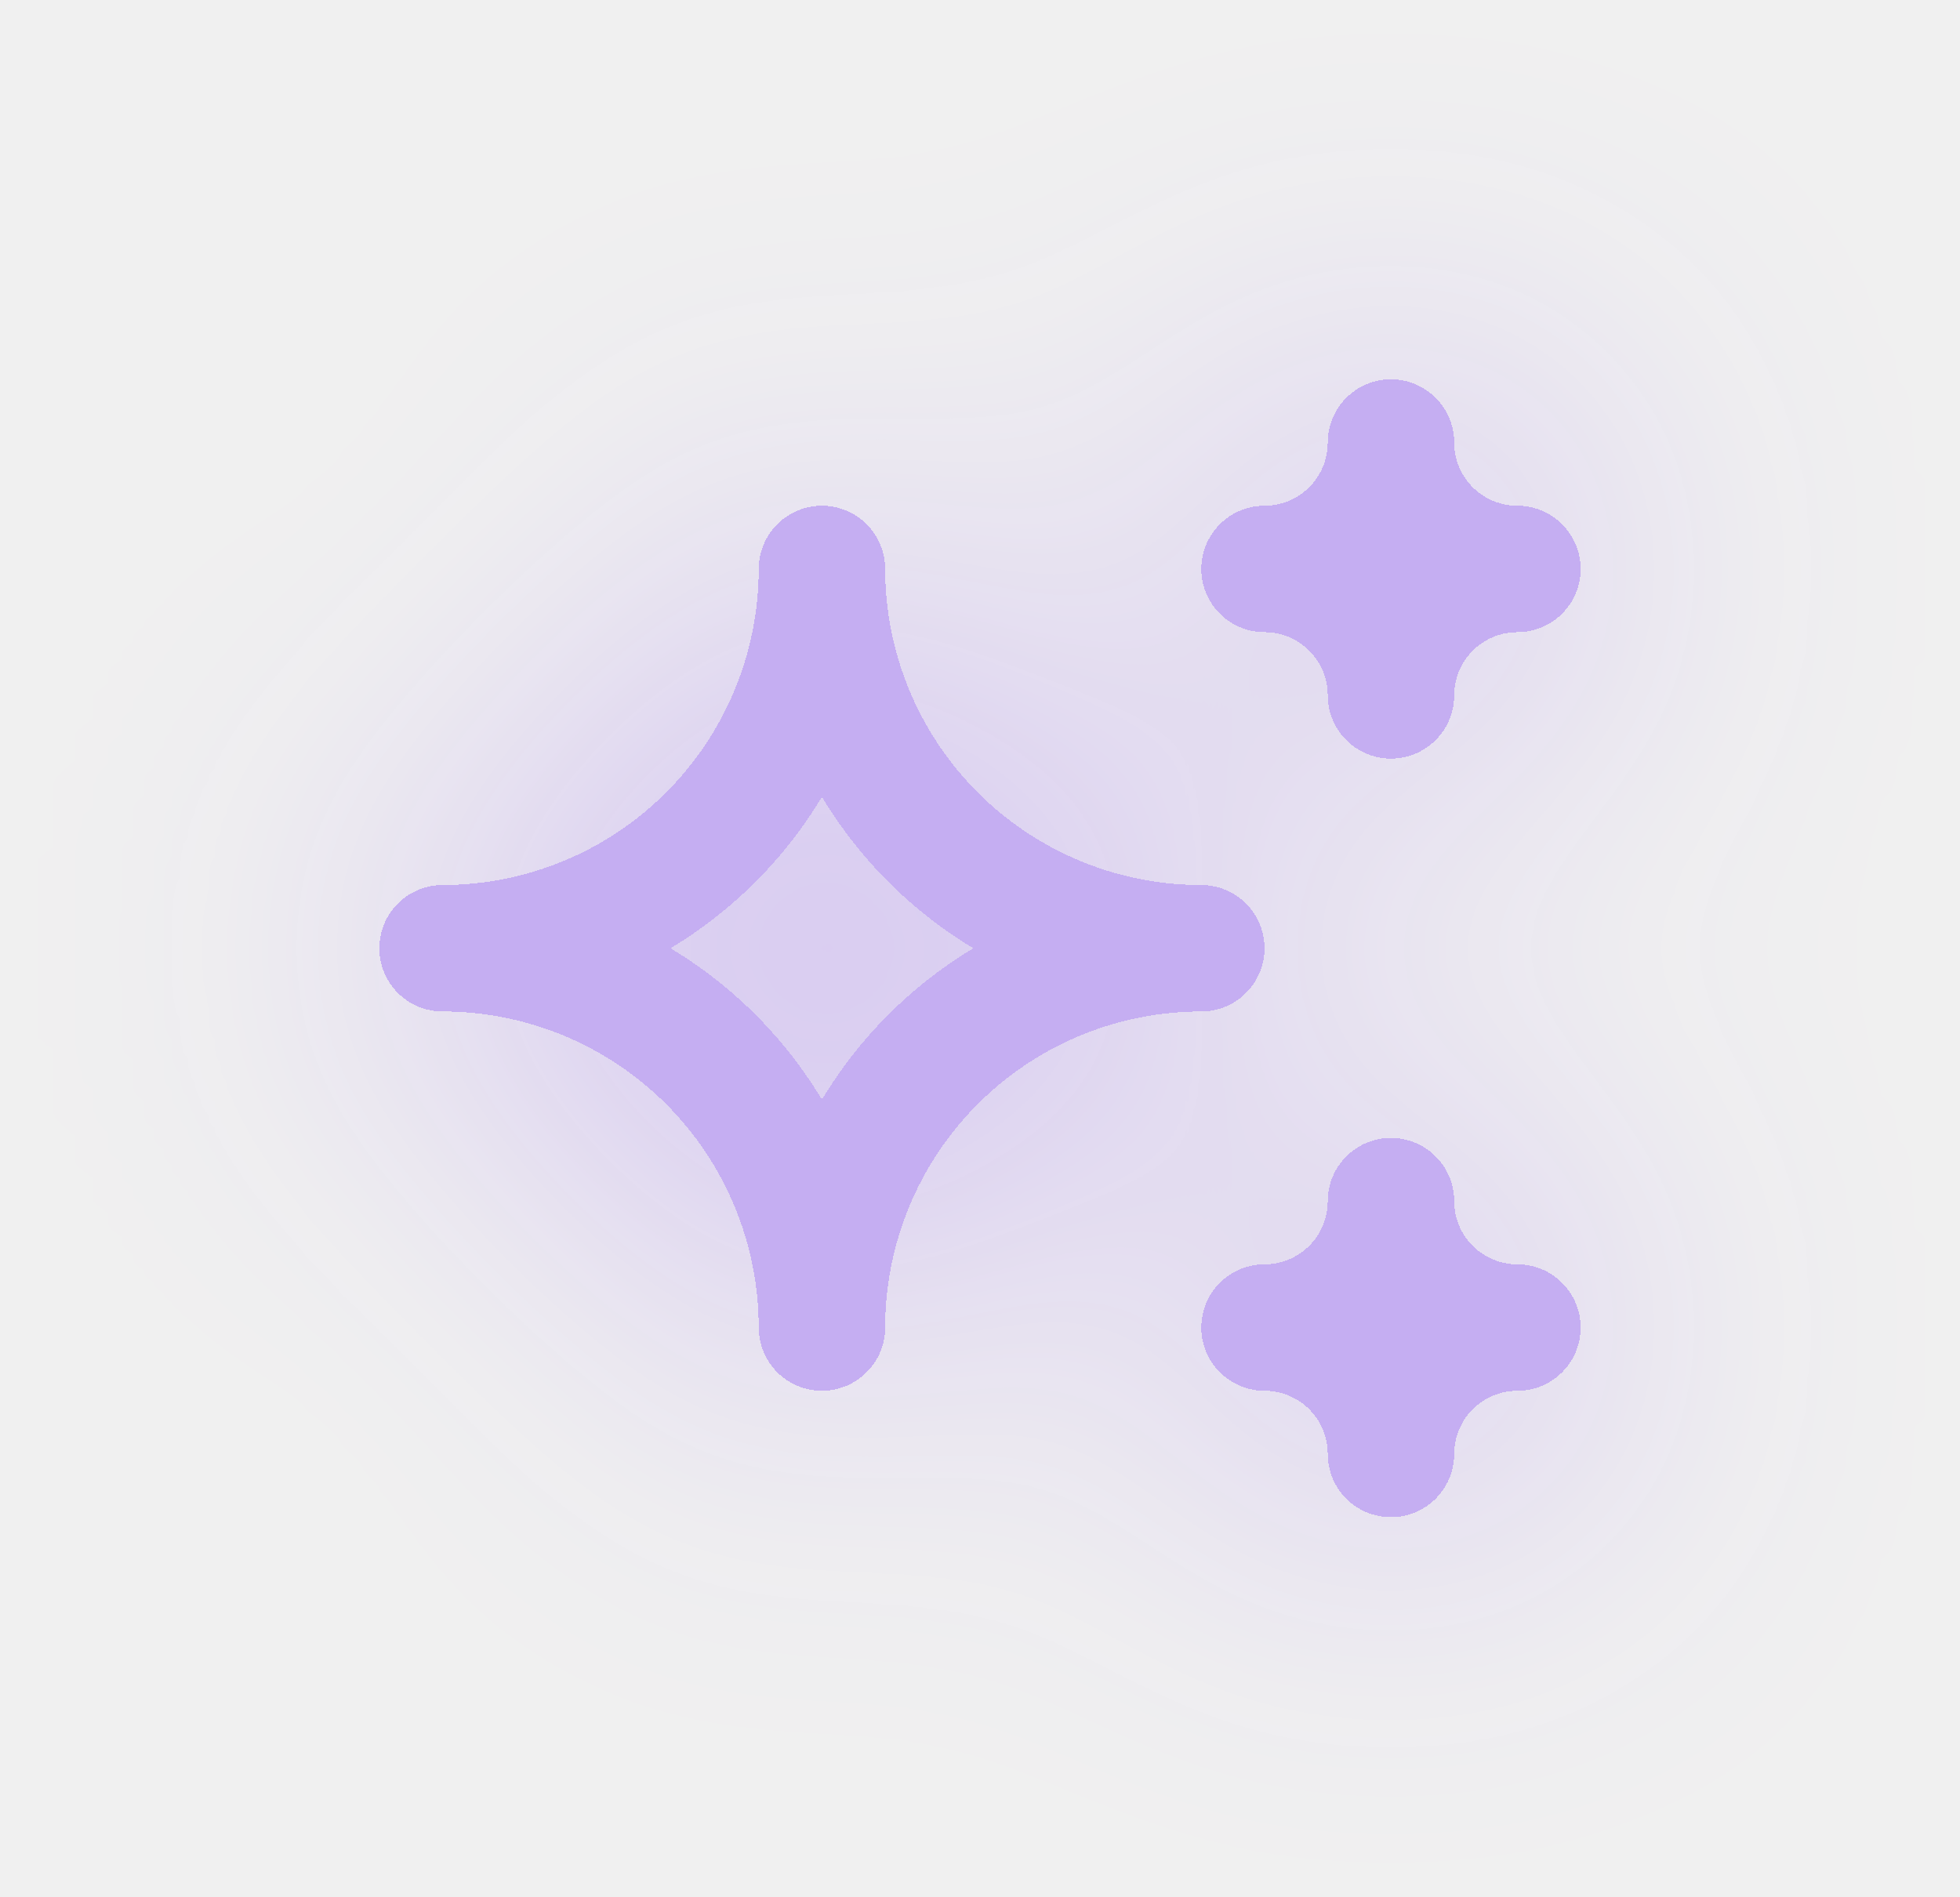
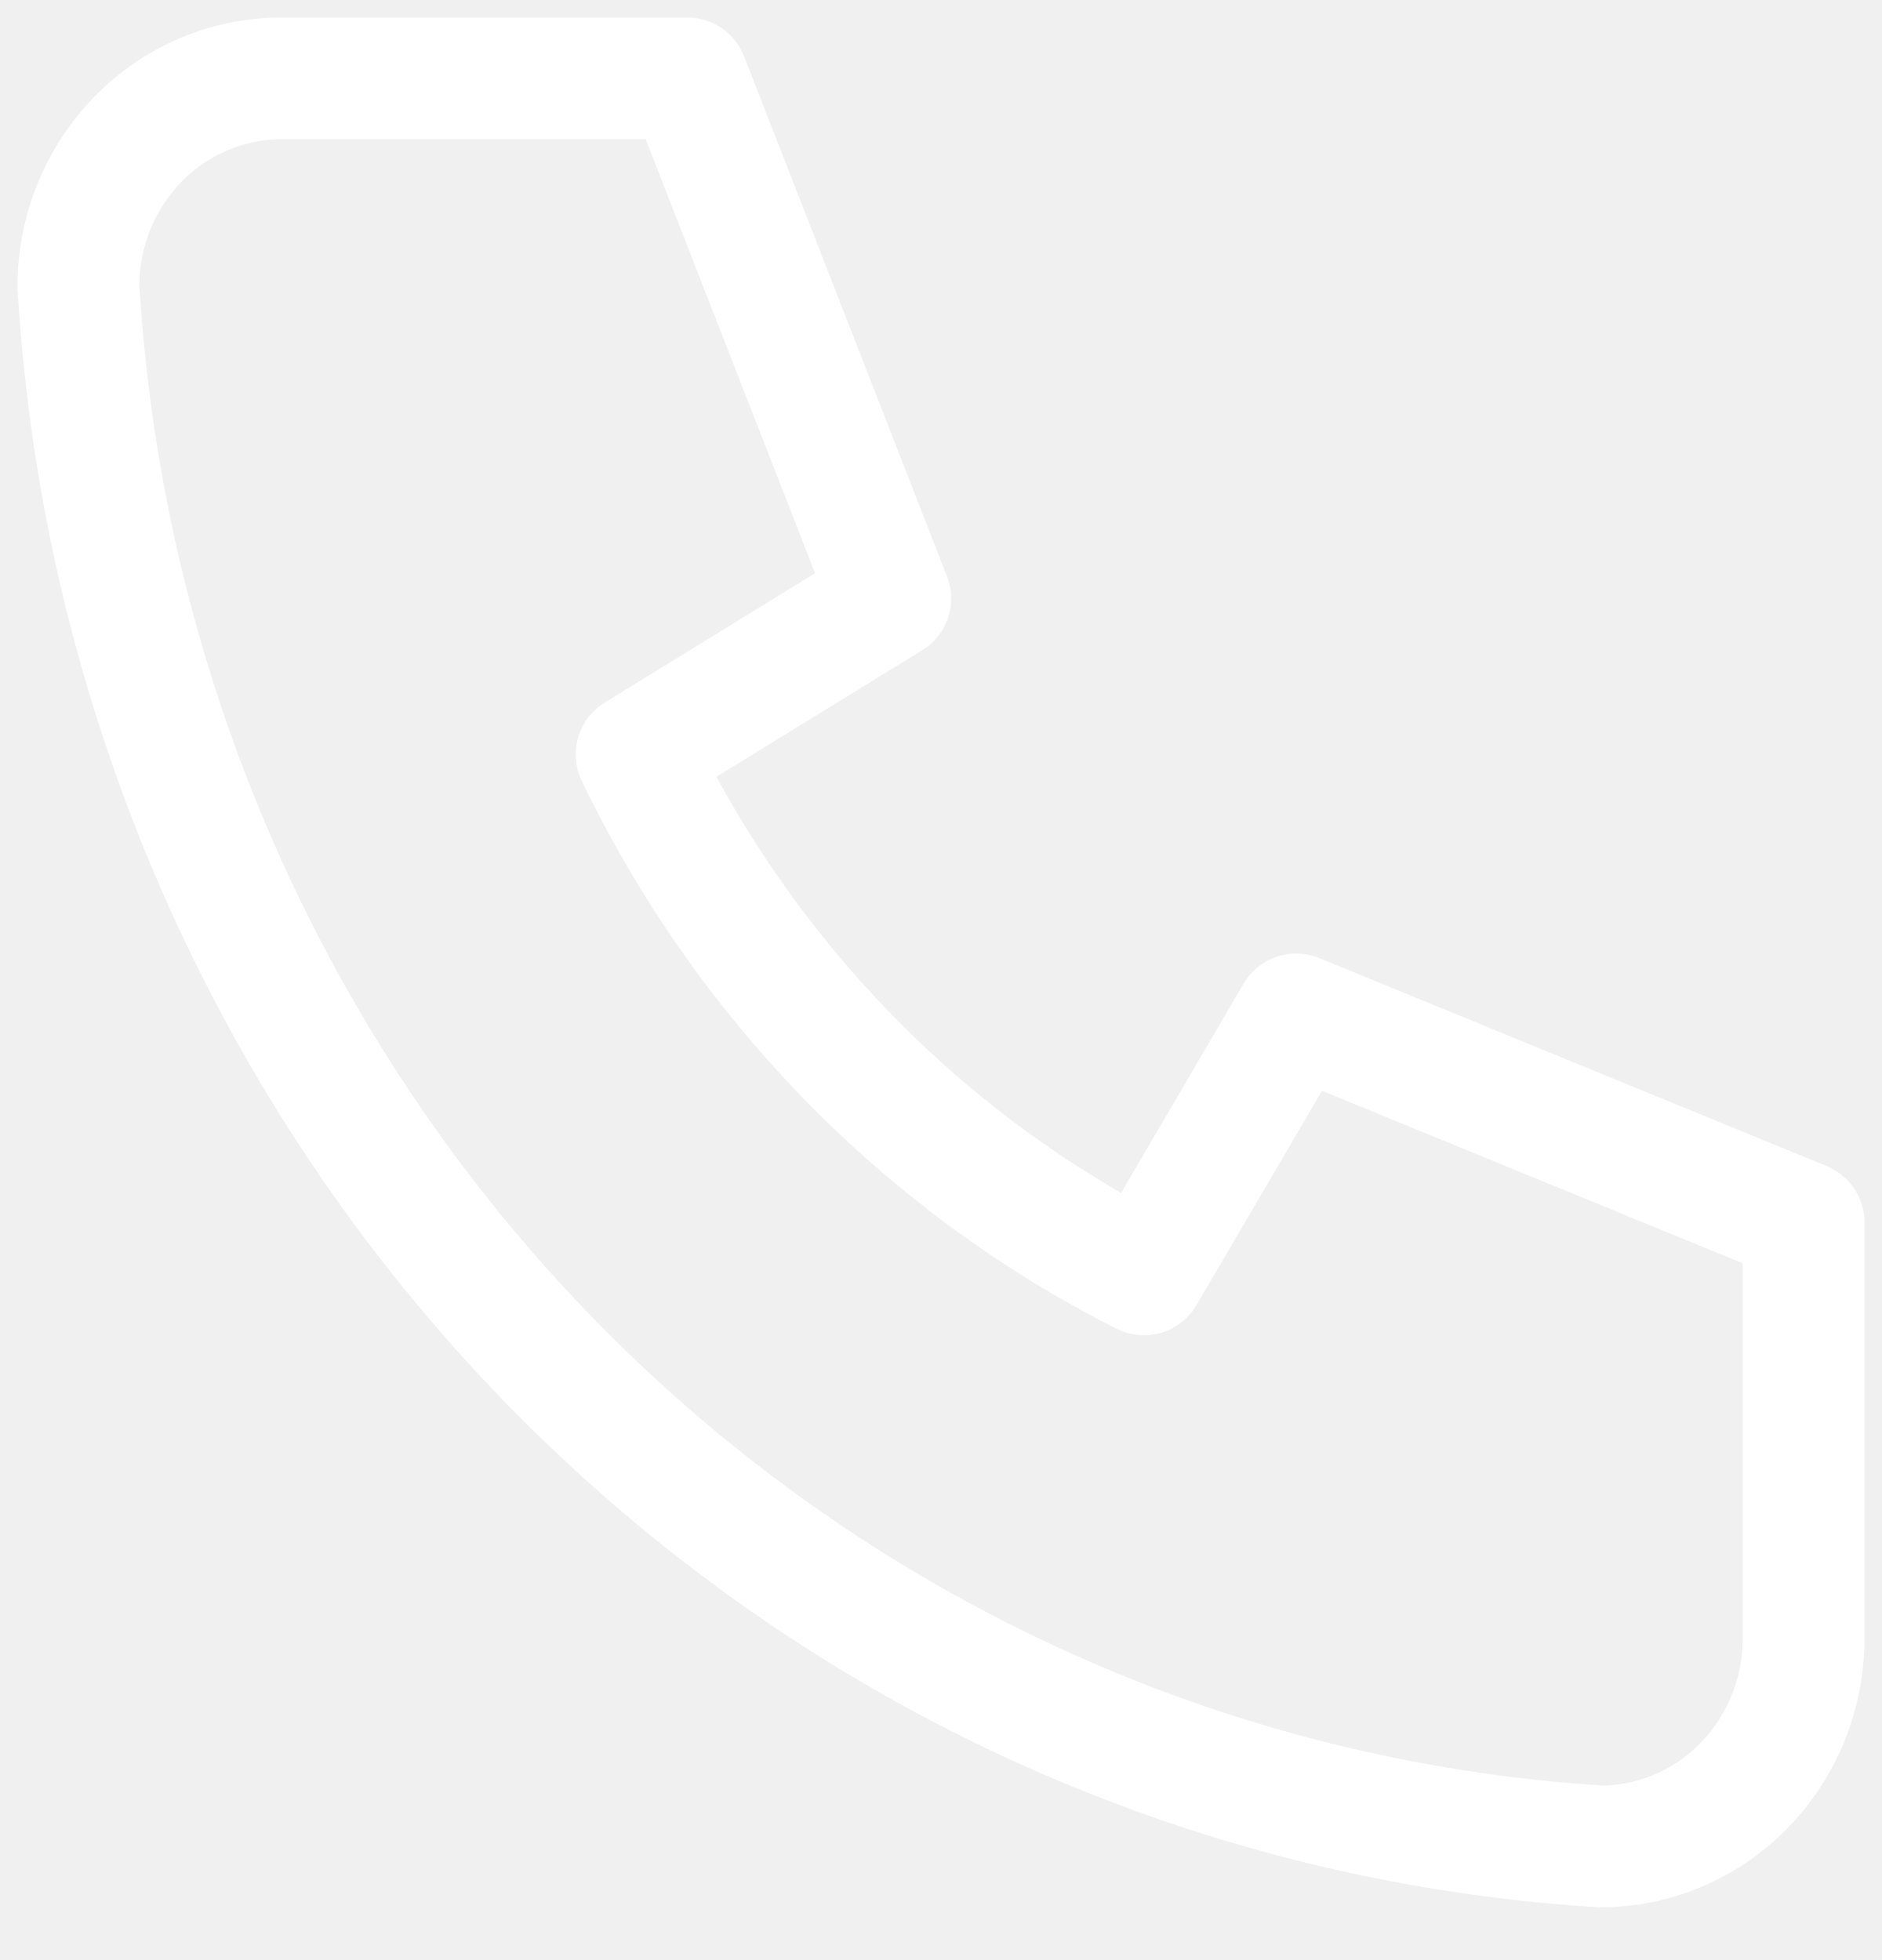
- <svg xmlns="http://www.w3.org/2000/svg" width="93" height="90" viewBox="0 0 93 90" fill="none">
-   <g id="Vector" filter="url(#filter0_d_86_85)">
-     <path d="M60 63C61.591 63 63.117 63.632 64.243 64.757C65.368 65.883 66 67.409 66 69C66 67.409 66.632 65.883 67.757 64.757C68.883 63.632 70.409 63 72 63C70.409 63 68.883 62.368 67.757 61.243C66.632 60.117 66 58.591 66 57C66 58.591 65.368 60.117 64.243 61.243C63.117 62.368 61.591 63 60 63ZM60 27C61.591 27 63.117 27.632 64.243 28.757C65.368 29.883 66 31.409 66 33C66 31.409 66.632 29.883 67.757 28.757C68.883 27.632 70.409 27 72 27C70.409 27 68.883 26.368 67.757 25.243C66.632 24.117 66 22.591 66 21C66 22.591 65.368 24.117 64.243 25.243C63.117 26.368 61.591 27 60 27ZM39 63C39 58.226 40.896 53.648 44.272 50.272C47.648 46.896 52.226 45 57 45C52.226 45 47.648 43.104 44.272 39.728C40.896 36.352 39 31.774 39 27C39 31.774 37.104 36.352 33.728 39.728C30.352 43.104 25.774 45 21 45C25.774 45 30.352 46.896 33.728 50.272C37.104 53.648 39 58.226 39 63Z" stroke="#C5AEF2" stroke-width="6" stroke-linecap="round" stroke-linejoin="round" shape-rendering="crispEdges" />
-   </g>
-   <defs>
-     <filter id="filter0_d_86_85" x="0" y="0" width="93" height="90" filterUnits="userSpaceOnUse" color-interpolation-filters="sRGB">
-       <feFlood flood-opacity="0" result="BackgroundImageFix" />
-       <feColorMatrix in="SourceAlpha" type="matrix" values="0 0 0 0 0 0 0 0 0 0 0 0 0 0 0 0 0 0 127 0" result="hardAlpha" />
-       <feOffset />
-       <feGaussianBlur stdDeviation="9" />
-       <feComposite in2="hardAlpha" operator="out" />
-       <feColorMatrix type="matrix" values="0 0 0 0 0.773 0 0 0 0 0.682 0 0 0 0 0.949 0 0 0 1 0" />
-       <feBlend mode="normal" in2="BackgroundImageFix" result="effect1_dropShadow_86_85" />
-       <feBlend mode="normal" in="SourceGraphic" in2="effect1_dropShadow_86_85" result="shape" />
-     </filter>
-   </defs>
+ <svg xmlns="http://www.w3.org/2000/svg" width="24" height="25" viewBox="0 0 24 25" fill="none">
+   <path d="M3.588 1H8.765L11.353 7.633L8.118 9.623C9.504 12.503 11.778 14.835 14.588 16.255L16.529 12.939L23 15.592V20.898C23 21.602 22.727 22.276 22.242 22.774C21.756 23.272 21.098 23.551 20.412 23.551C15.364 23.237 10.603 21.039 7.026 17.374C3.45 13.708 1.307 8.828 1 3.653C1 2.949 1.273 2.275 1.758 1.777C2.243 1.28 2.902 1 3.588 1Z" stroke="white" stroke-width="1.553" stroke-linecap="round" stroke-linejoin="round" />
</svg>
